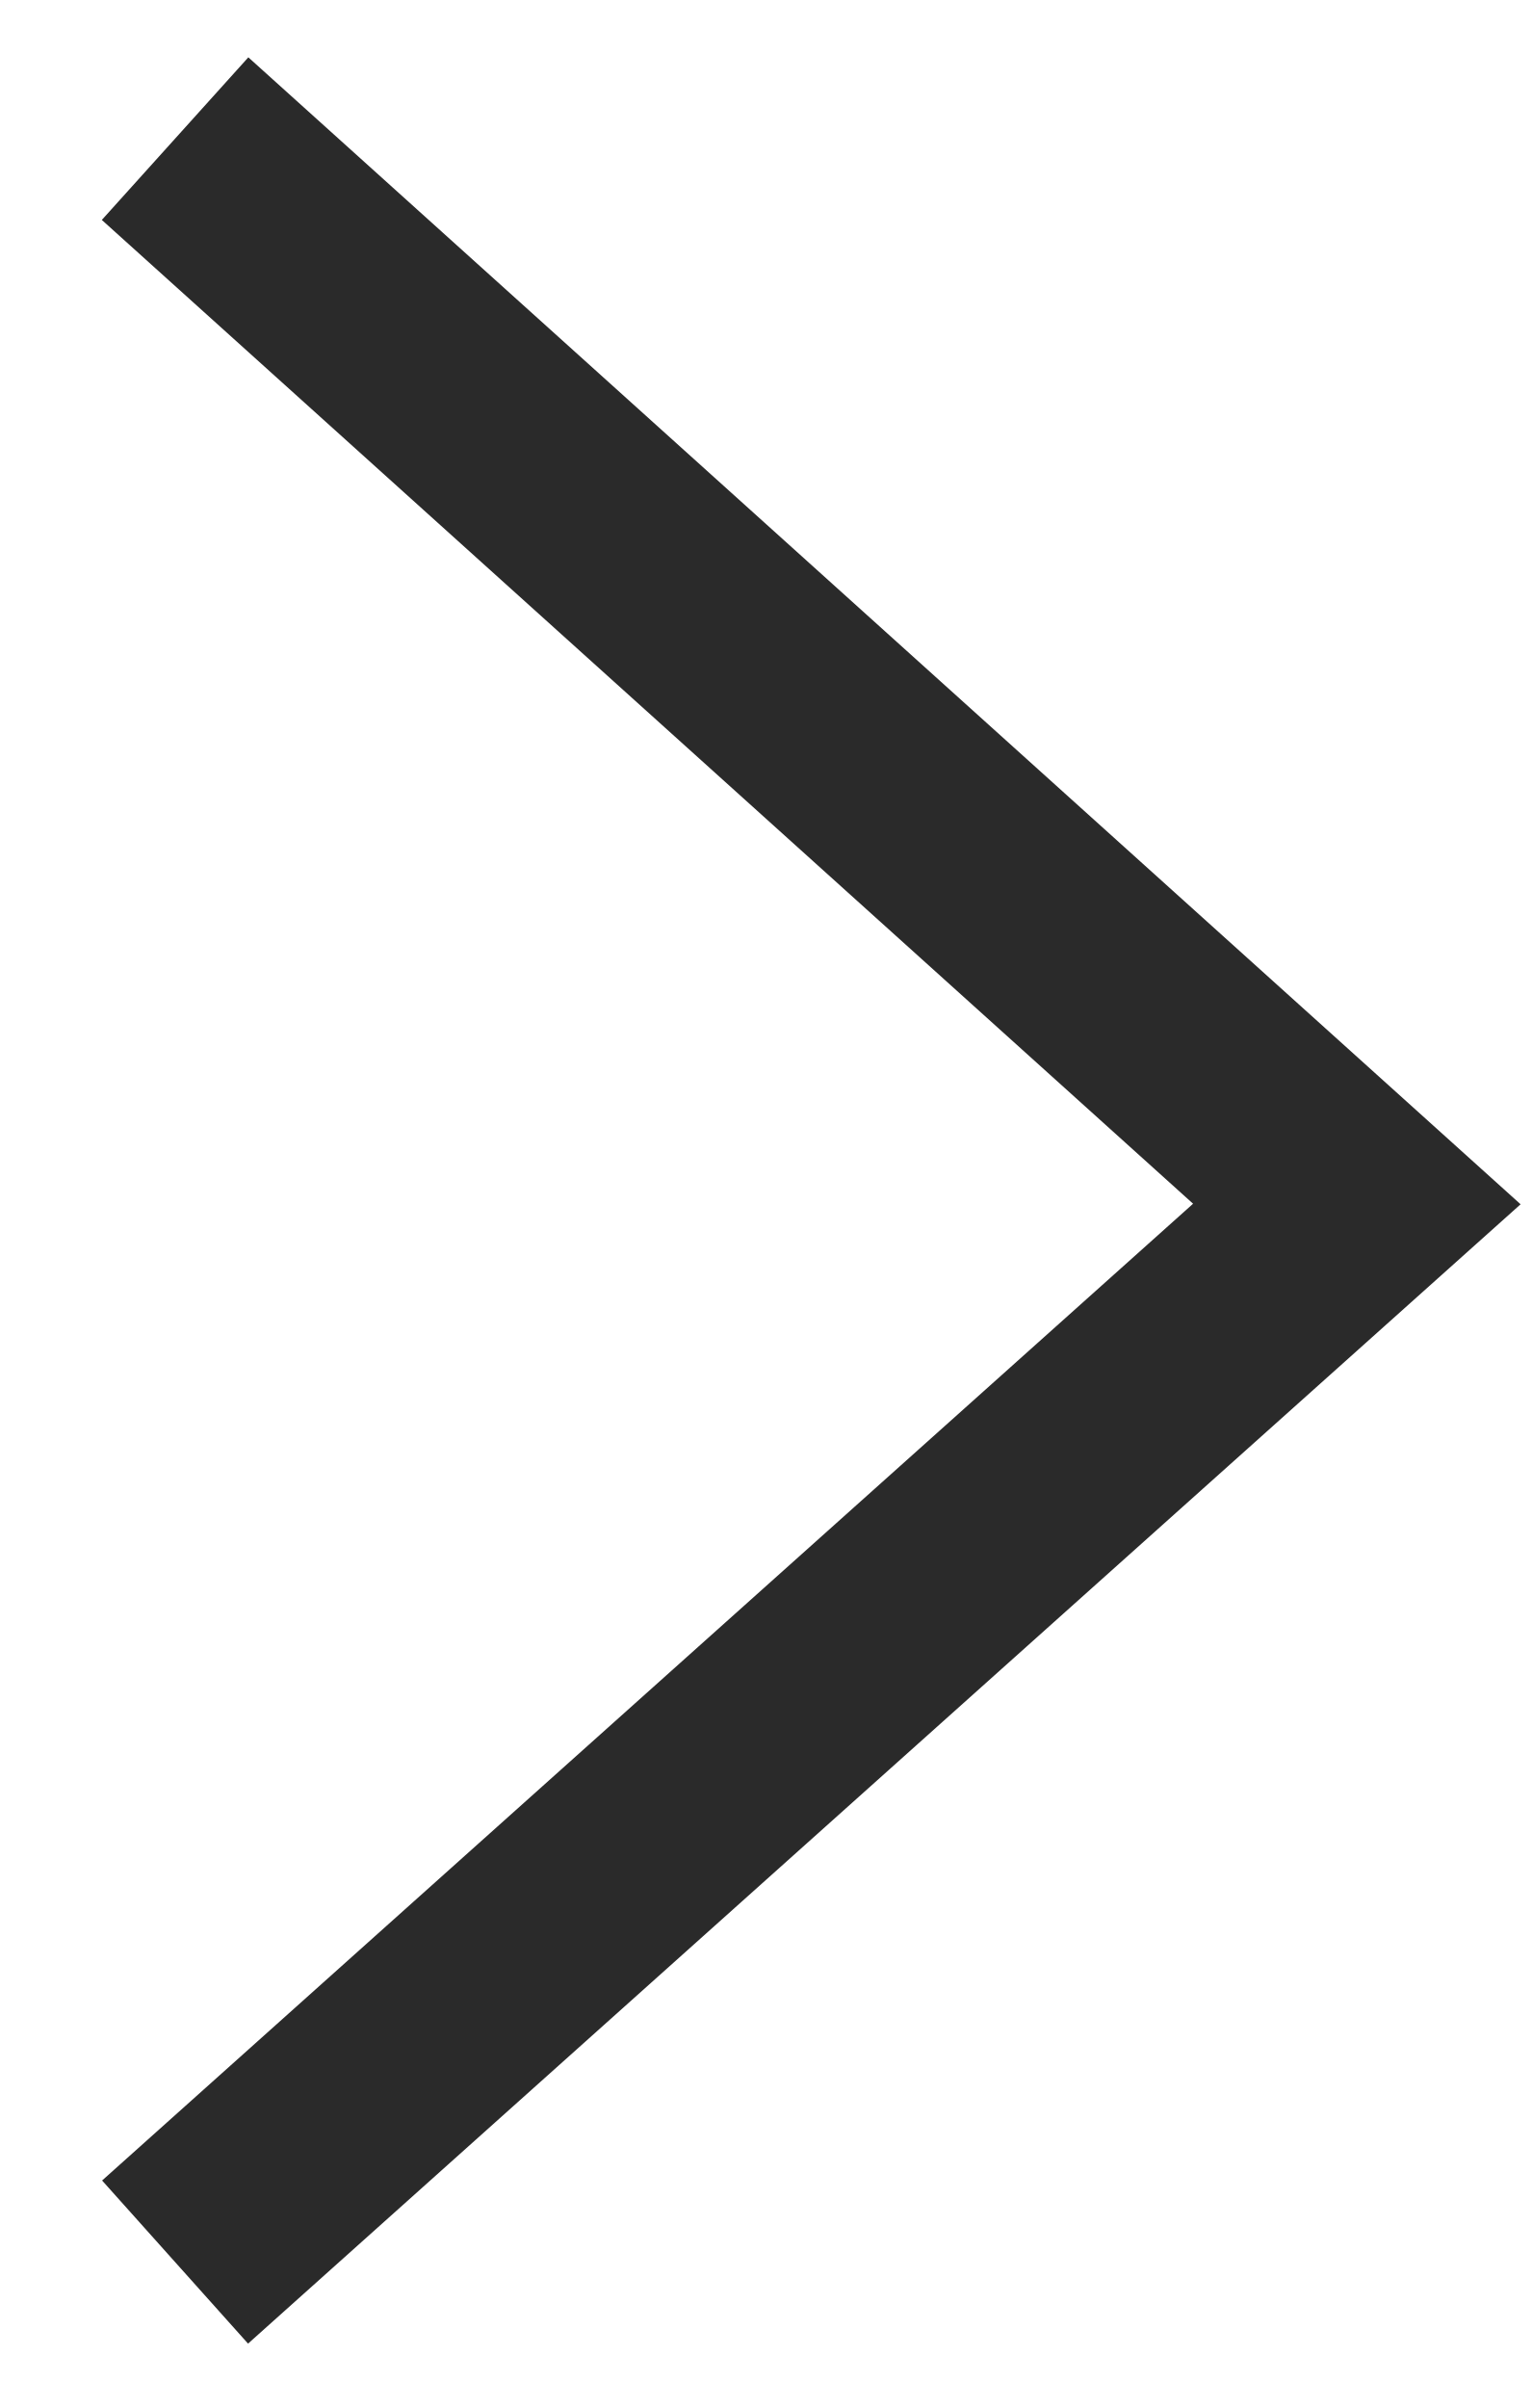
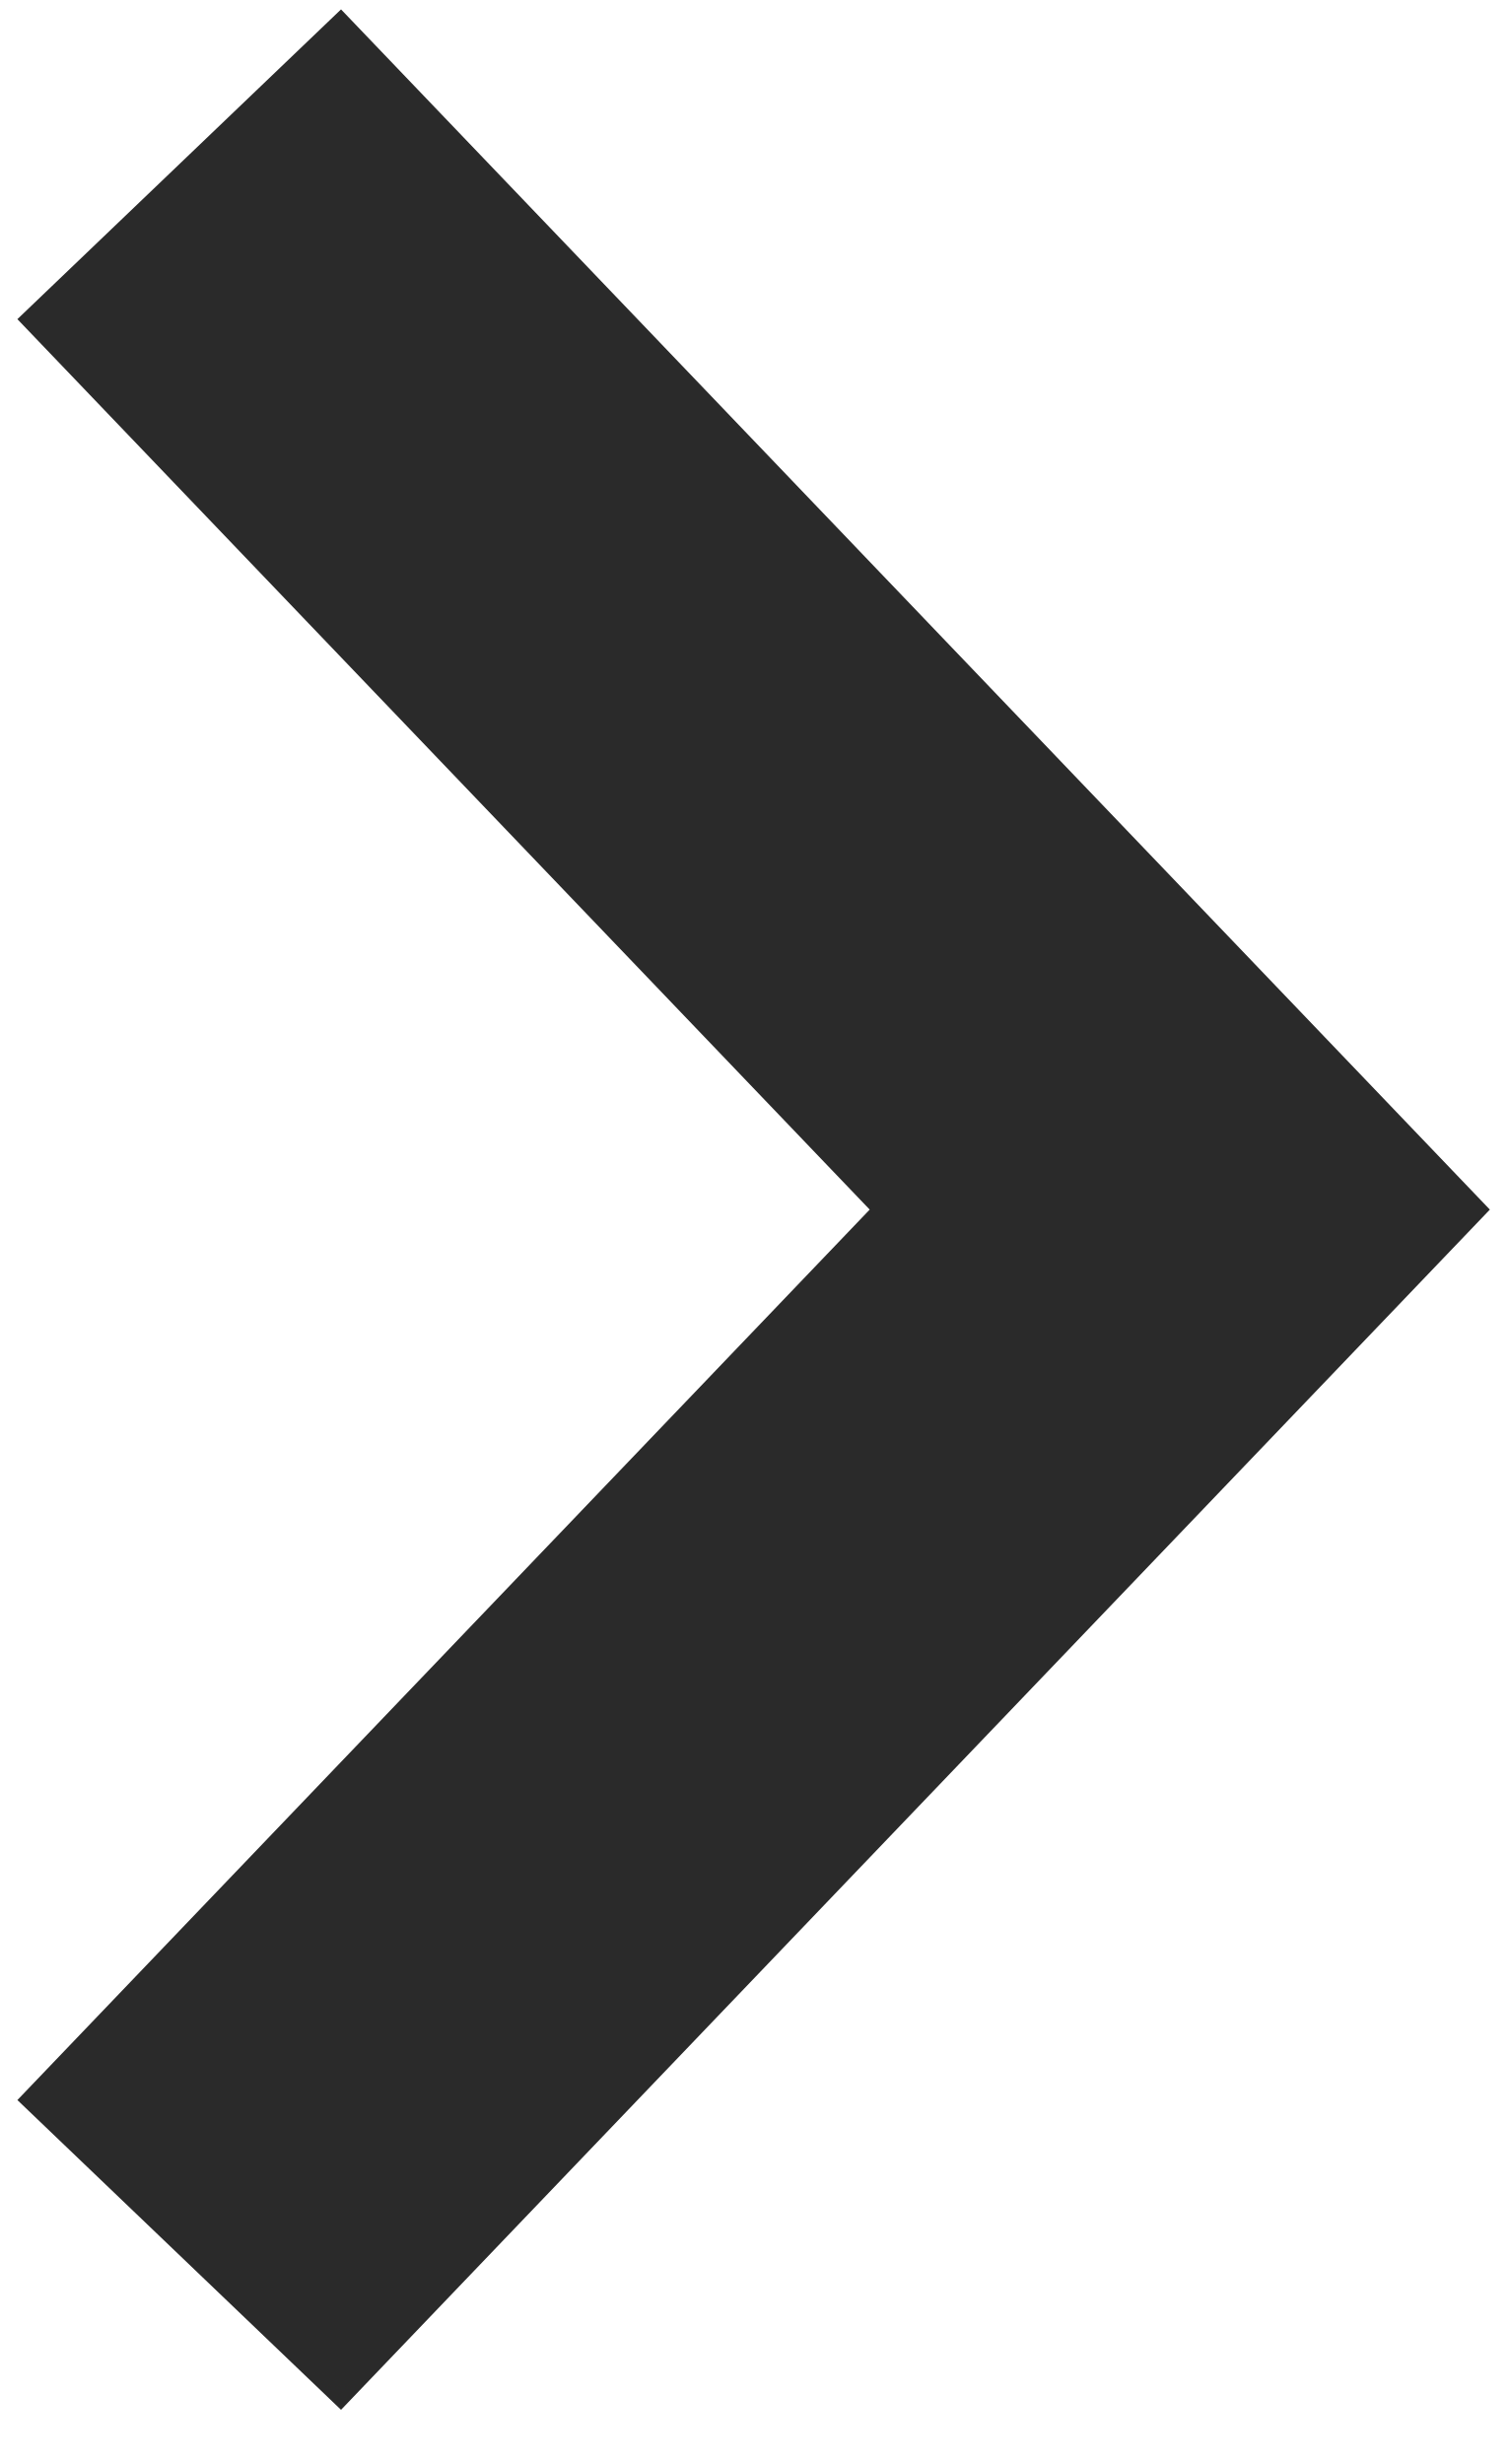
- <svg xmlns="http://www.w3.org/2000/svg" version="1.1" id="Layer_1" x="0px" y="0px" viewBox="0 0 21 33" style="enable-background:new 0 0 21 33;" xml:space="preserve">
+ <svg xmlns="http://www.w3.org/2000/svg" version="1.1" id="Layer_1" x="0px" y="0px" viewBox="0 0 10.1 16.5" style="enable-background:new 0 0 10.1 16.5;" xml:space="preserve">
  <style type="text/css">
	.st0{fill:none;stroke:#2A2A2A;stroke-width:3;}
</style>
  <g>
-     <polyline id="path-2" class="st0" points="2.4,31 18.6,16.5 2.4,1.9  " />
+     <g id="Page-1">
+       <g id="Homepage" transform="translate(-316, -2858)">
+         <g id="Button-One-Copy" transform="translate(152, 2837)">
+ 			</g>
+       </g>
+     </g>
+   </g>
+   <g id="Group_1_" transform="translate(164, 22)">
+     <polyline id="Path-809_1_" class="st0" points="-162.8,-20.9 -156.1,-13.9 -162.8,-6.9  " />
  </g>
</svg>
